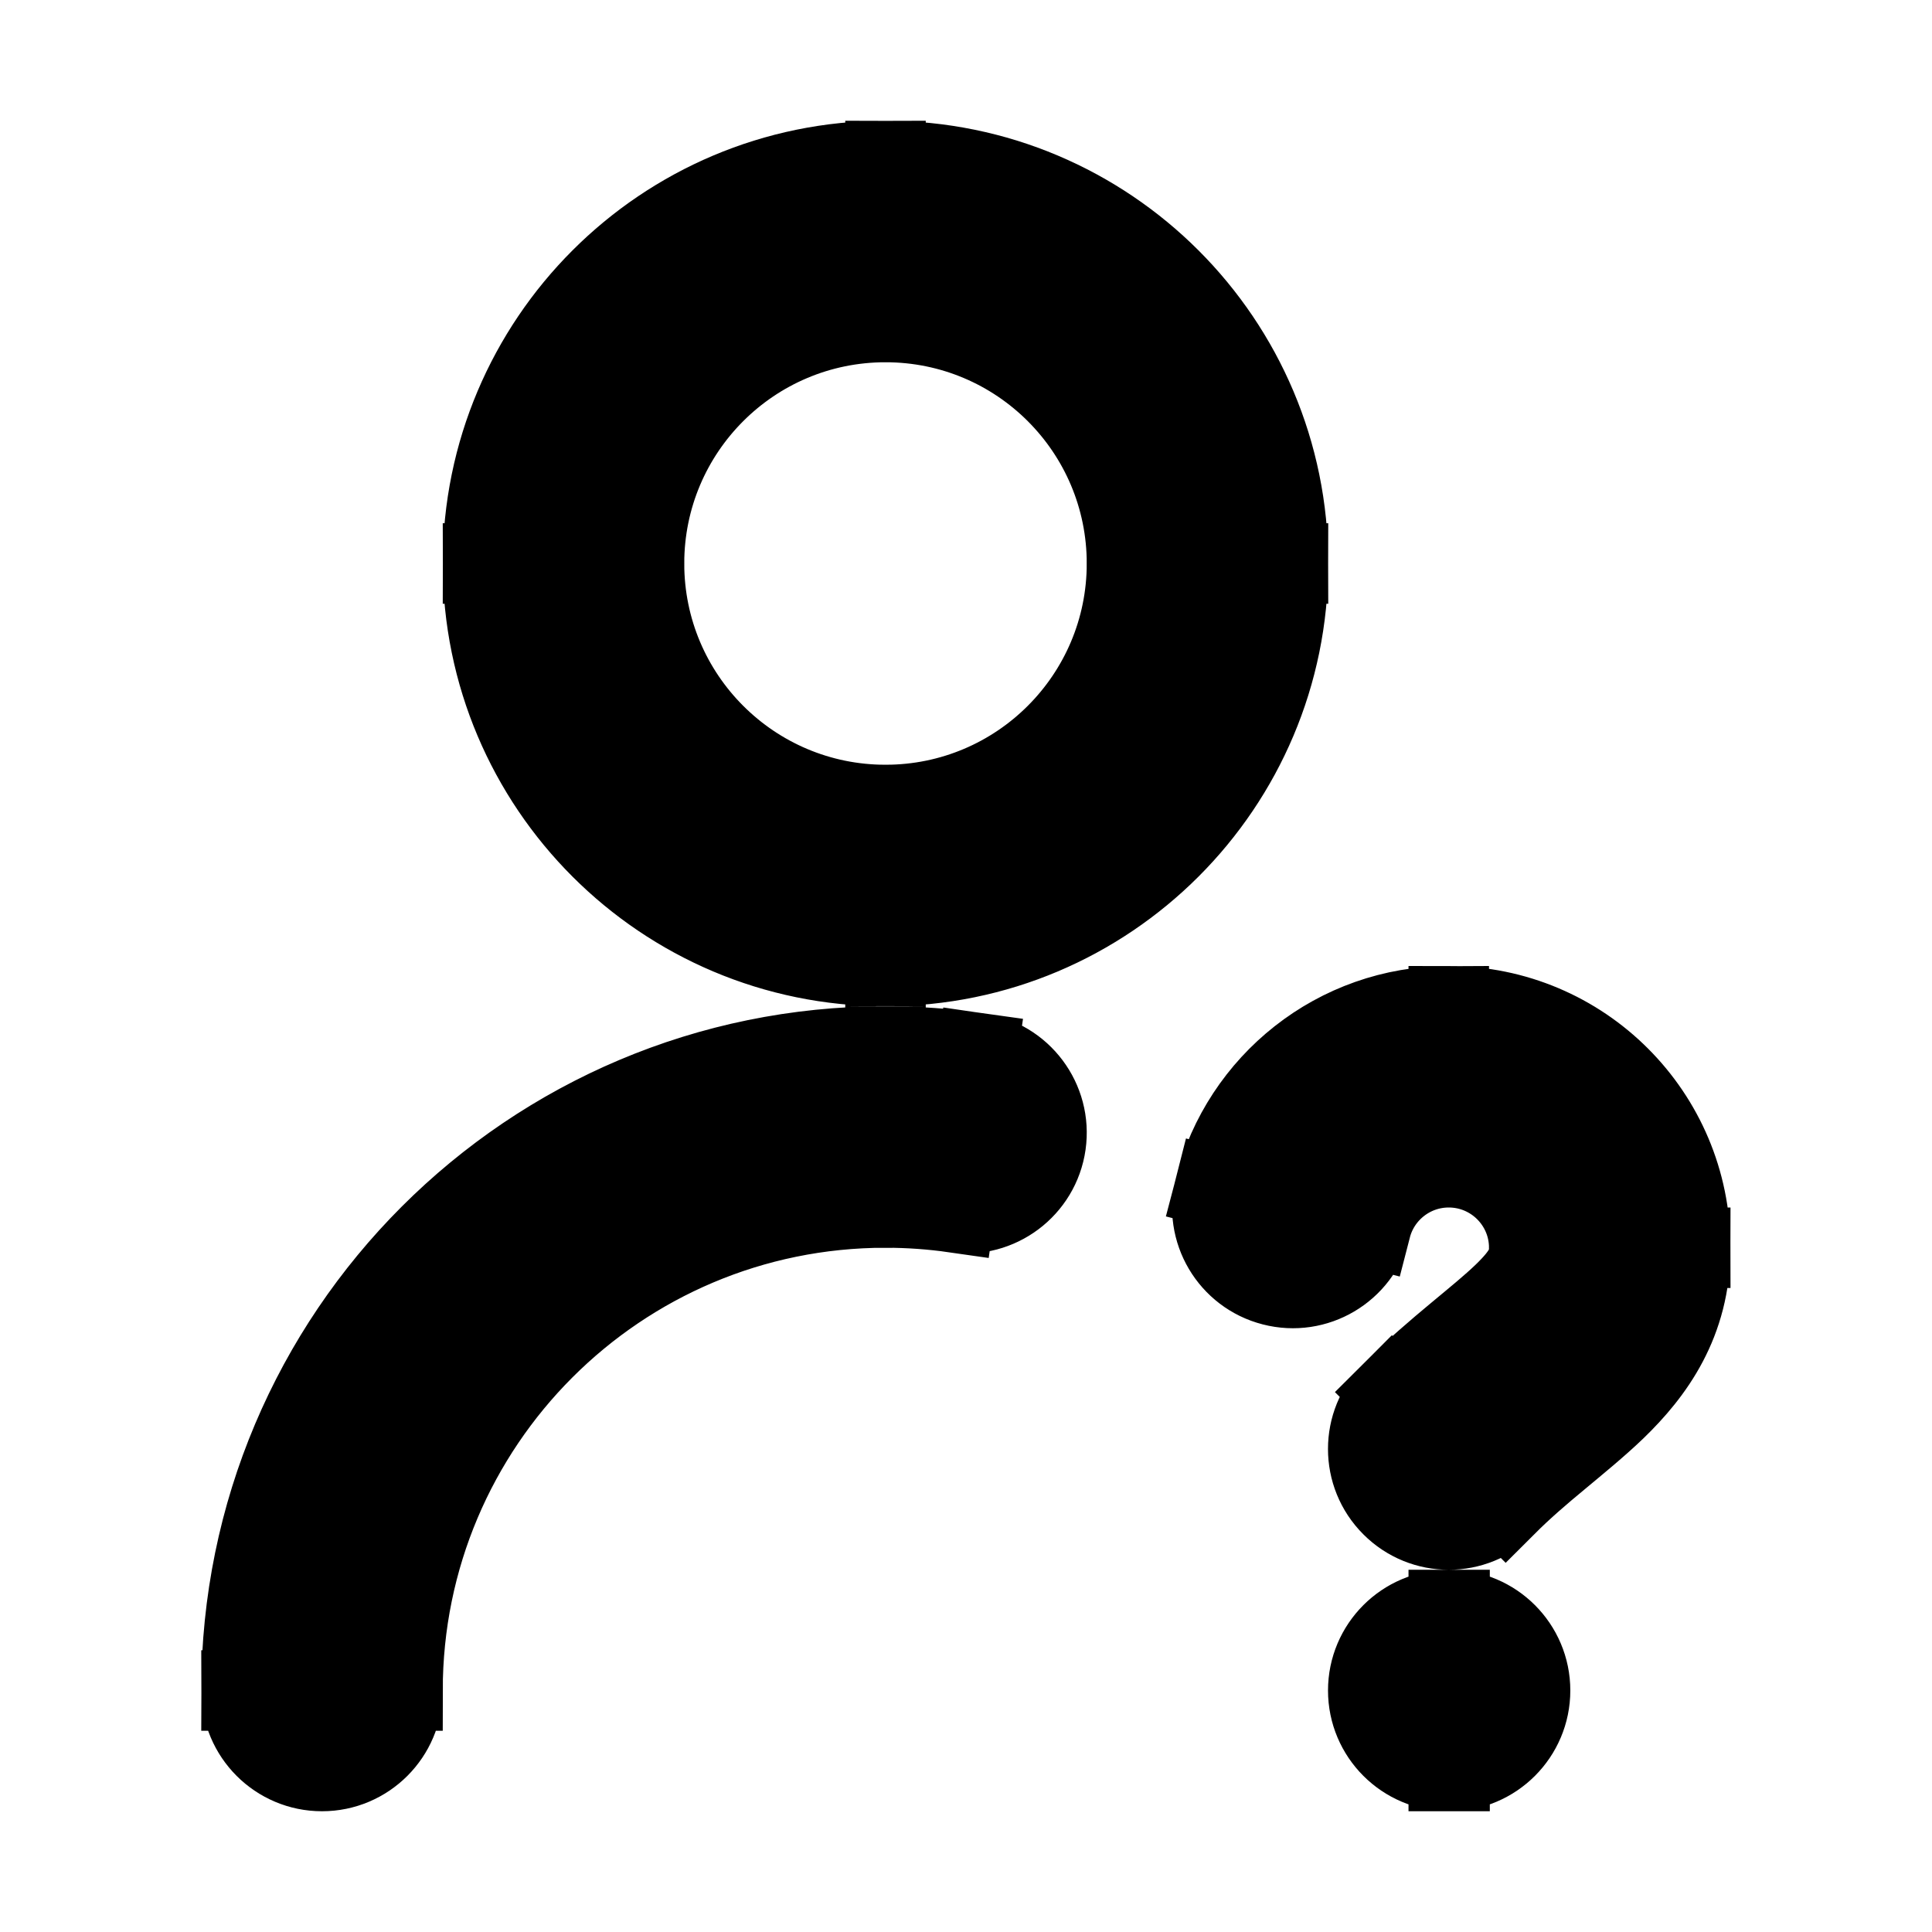
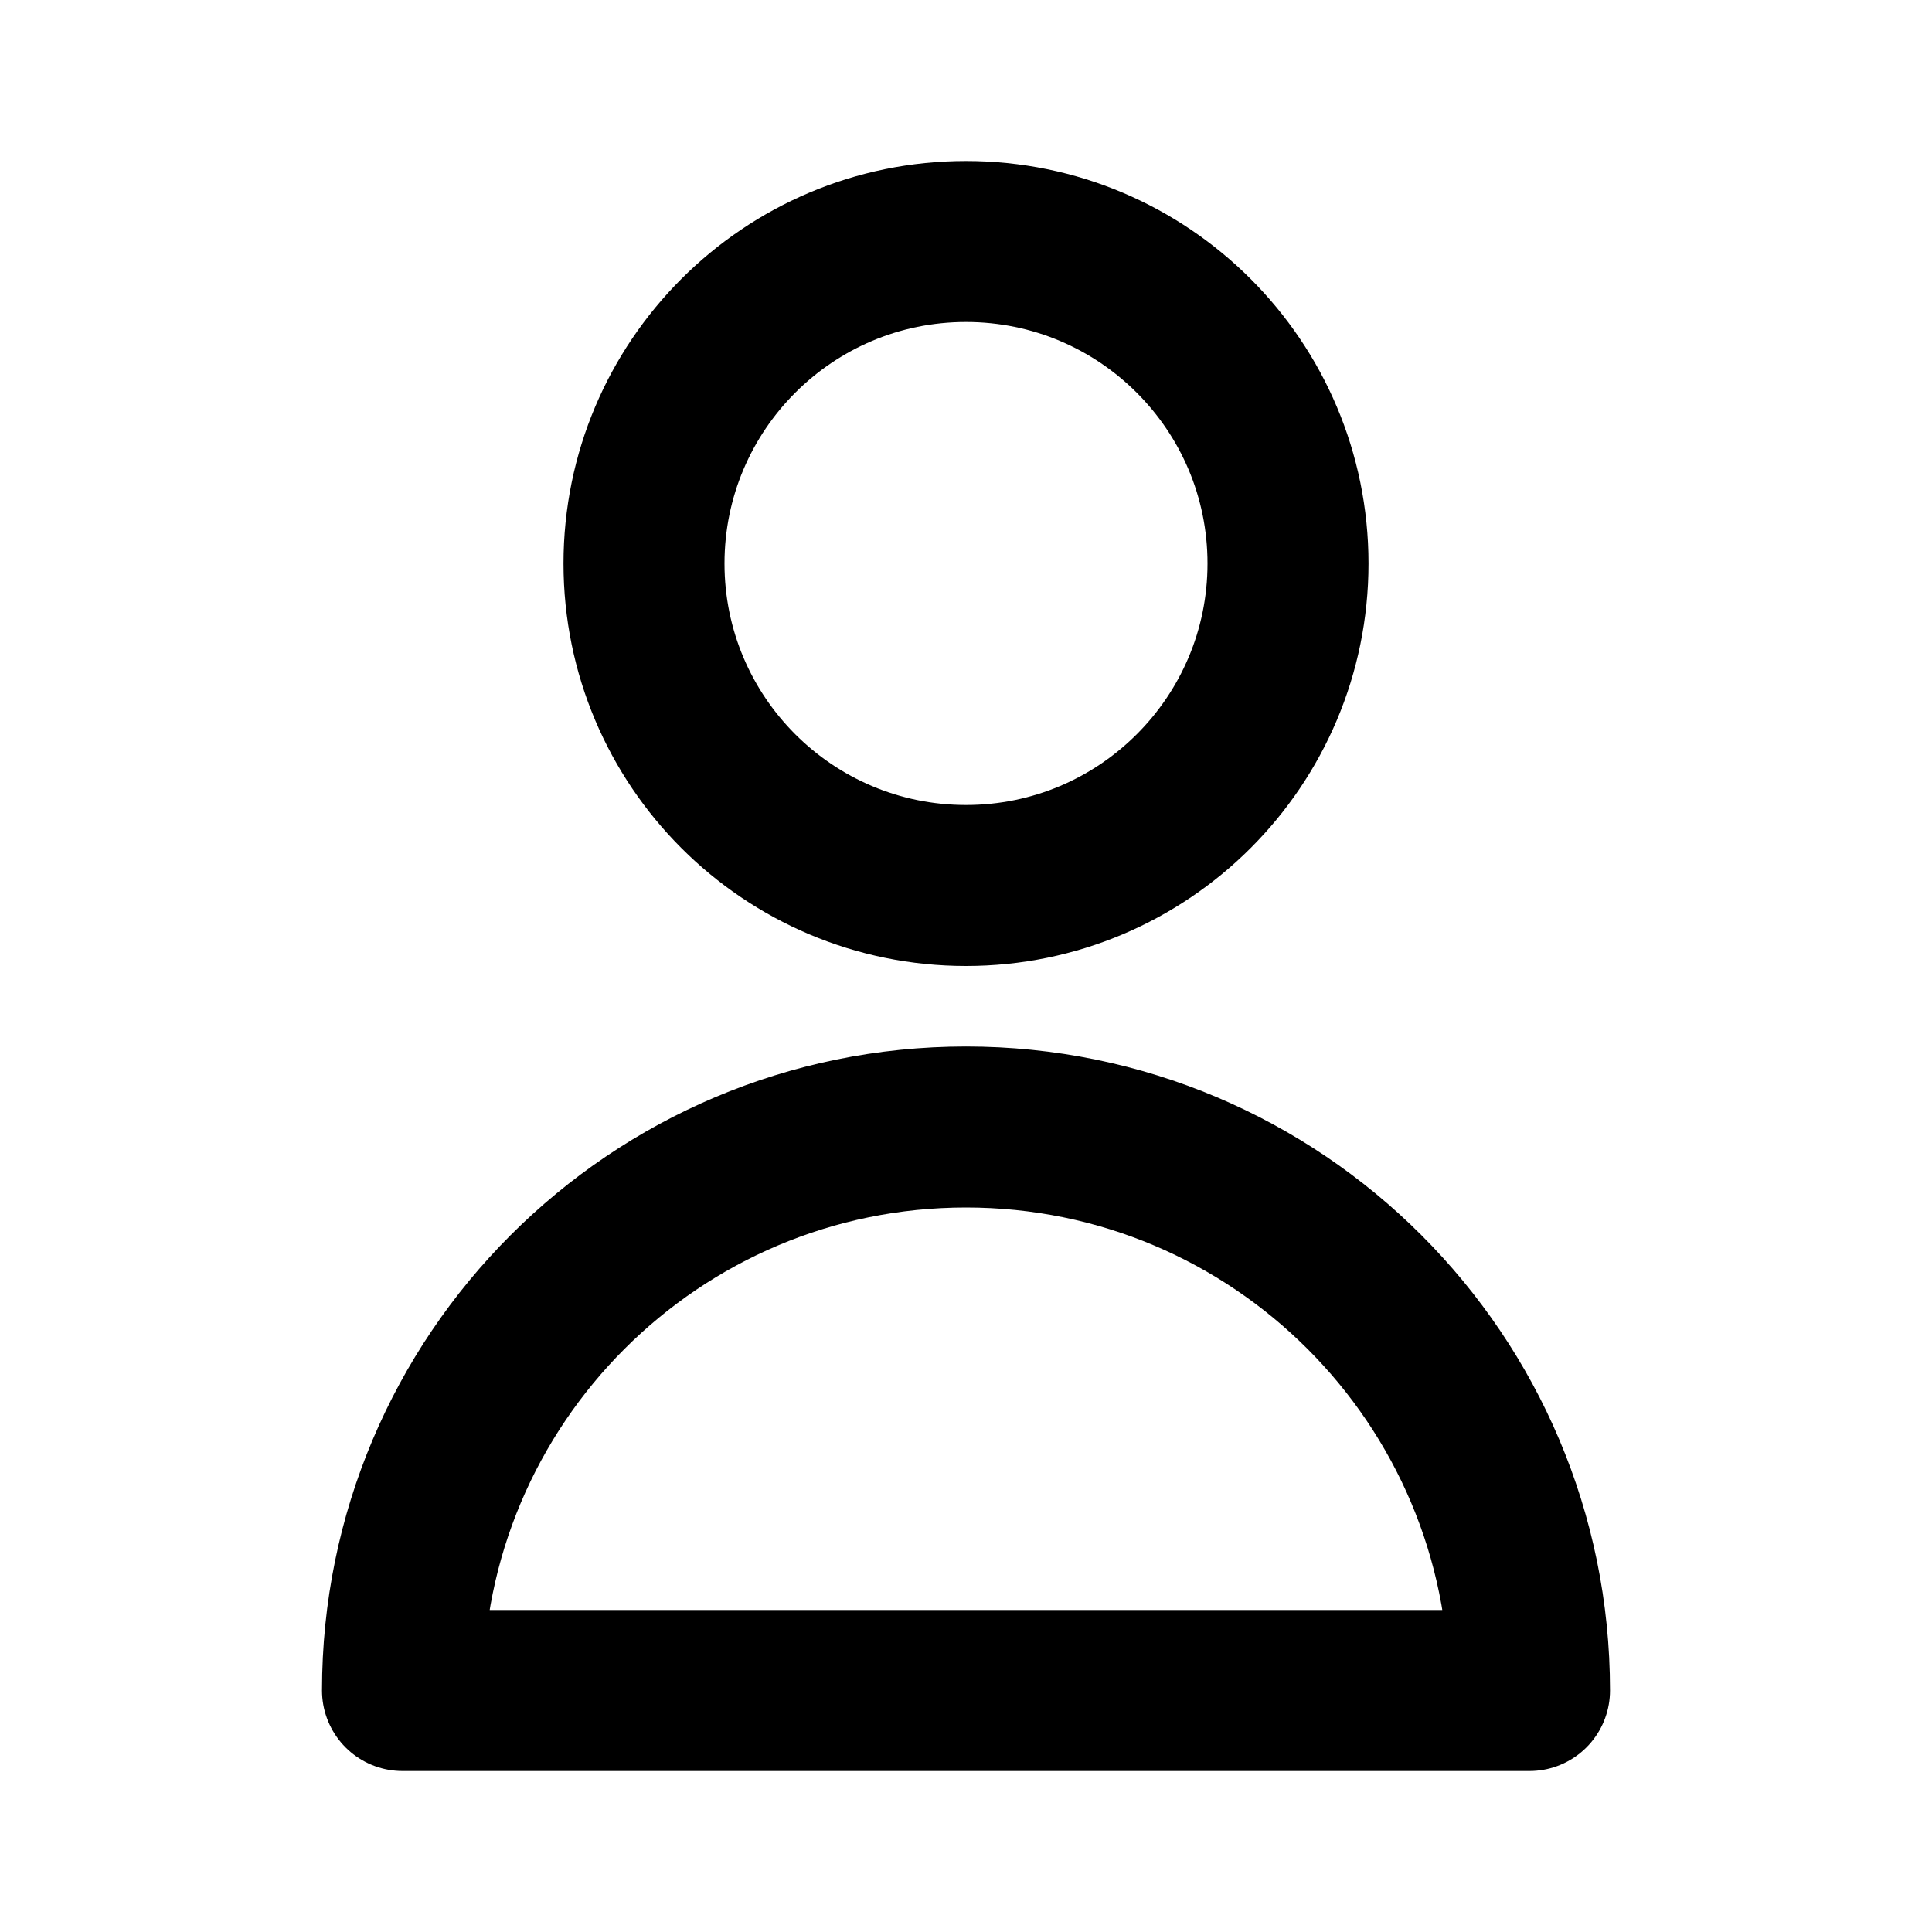
- <svg xmlns="http://www.w3.org/2000/svg" width="115px" height="115px" viewBox="0 0 24 24" fill="none" stroke="#000000">
+ <svg xmlns="http://www.w3.org/2000/svg" viewBox="0 0 24 24" fill="none">
  <g id="SVGRepo_bgCarrier" stroke-width="0" />
  <g id="SVGRepo_tracerCarrier" stroke-linecap="round" stroke-linejoin="round" />
  <g id="SVGRepo_iconCarrier">
-     <path d="M3 21C3 21.552 3.448 22 4 22C4.552 22 5 21.552 5 21H3ZM11.858 15.061C12.405 15.139 12.912 14.759 12.99 14.213C13.068 13.666 12.688 13.159 12.142 13.081L11.858 15.061ZM17.29 17.293C16.899 17.683 16.899 18.317 17.29 18.707C17.68 19.098 18.314 19.098 18.704 18.707L17.29 17.293ZM15.092 14.751C14.954 15.286 15.276 15.831 15.811 15.968C16.346 16.106 16.891 15.784 17.029 15.249L15.092 14.751ZM17.997 20C17.445 20 16.997 20.448 16.997 21C16.997 21.552 17.445 22 17.997 22V20ZM18.007 22C18.559 22 19.007 21.552 19.007 21C19.007 20.448 18.559 20 18.007 20V22ZM14 7C14 8.657 12.657 10 11 10V12C13.761 12 16 9.761 16 7H14ZM11 10C9.343 10 8 8.657 8 7H6C6 9.761 8.239 12 11 12V10ZM8 7C8 5.343 9.343 4 11 4V2C8.239 2 6 4.239 6 7H8ZM11 4C12.657 4 14 5.343 14 7H16C16 4.239 13.761 2 11 2V4ZM5 21C5 17.686 7.686 15 11 15V13C6.582 13 3 16.582 3 21H5ZM11 15C11.292 15 11.579 15.021 11.858 15.061L12.142 13.081C11.768 13.028 11.387 13 11 13V15ZM18.997 15.5C18.997 15.673 18.952 15.805 18.678 16.07C18.524 16.218 18.343 16.365 18.092 16.574C17.854 16.772 17.574 17.009 17.29 17.293L18.704 18.707C18.92 18.491 19.14 18.303 19.371 18.112C19.589 17.93 19.845 17.722 20.067 17.509C20.543 17.049 20.997 16.431 20.997 15.5H18.997ZM17.997 14.5C18.549 14.5 18.997 14.948 18.997 15.5H20.997C20.997 13.843 19.654 12.5 17.997 12.5V14.5ZM17.029 15.249C17.14 14.818 17.532 14.5 17.997 14.5V12.5C16.598 12.5 15.425 13.457 15.092 14.751L17.029 15.249ZM17.997 22H18.007V20H17.997V22Z" fill="#000000" />
+     <path d="M16 7C16 9.209 14.209 11 12 11C9.791 11 8 9.209 8 7C8 4.791 9.791 3 12 3C14.209 3 16 4.791 16 7Z" stroke="#000000" stroke-width="2" stroke-linecap="round" stroke-linejoin="round" />
+     <path d="M12 14C8.134 14 5 17.134 5 21H19C19 17.134 15.866 14 12 14Z" stroke="#000000" stroke-width="2" stroke-linecap="round" stroke-linejoin="round" />
  </g>
</svg>
